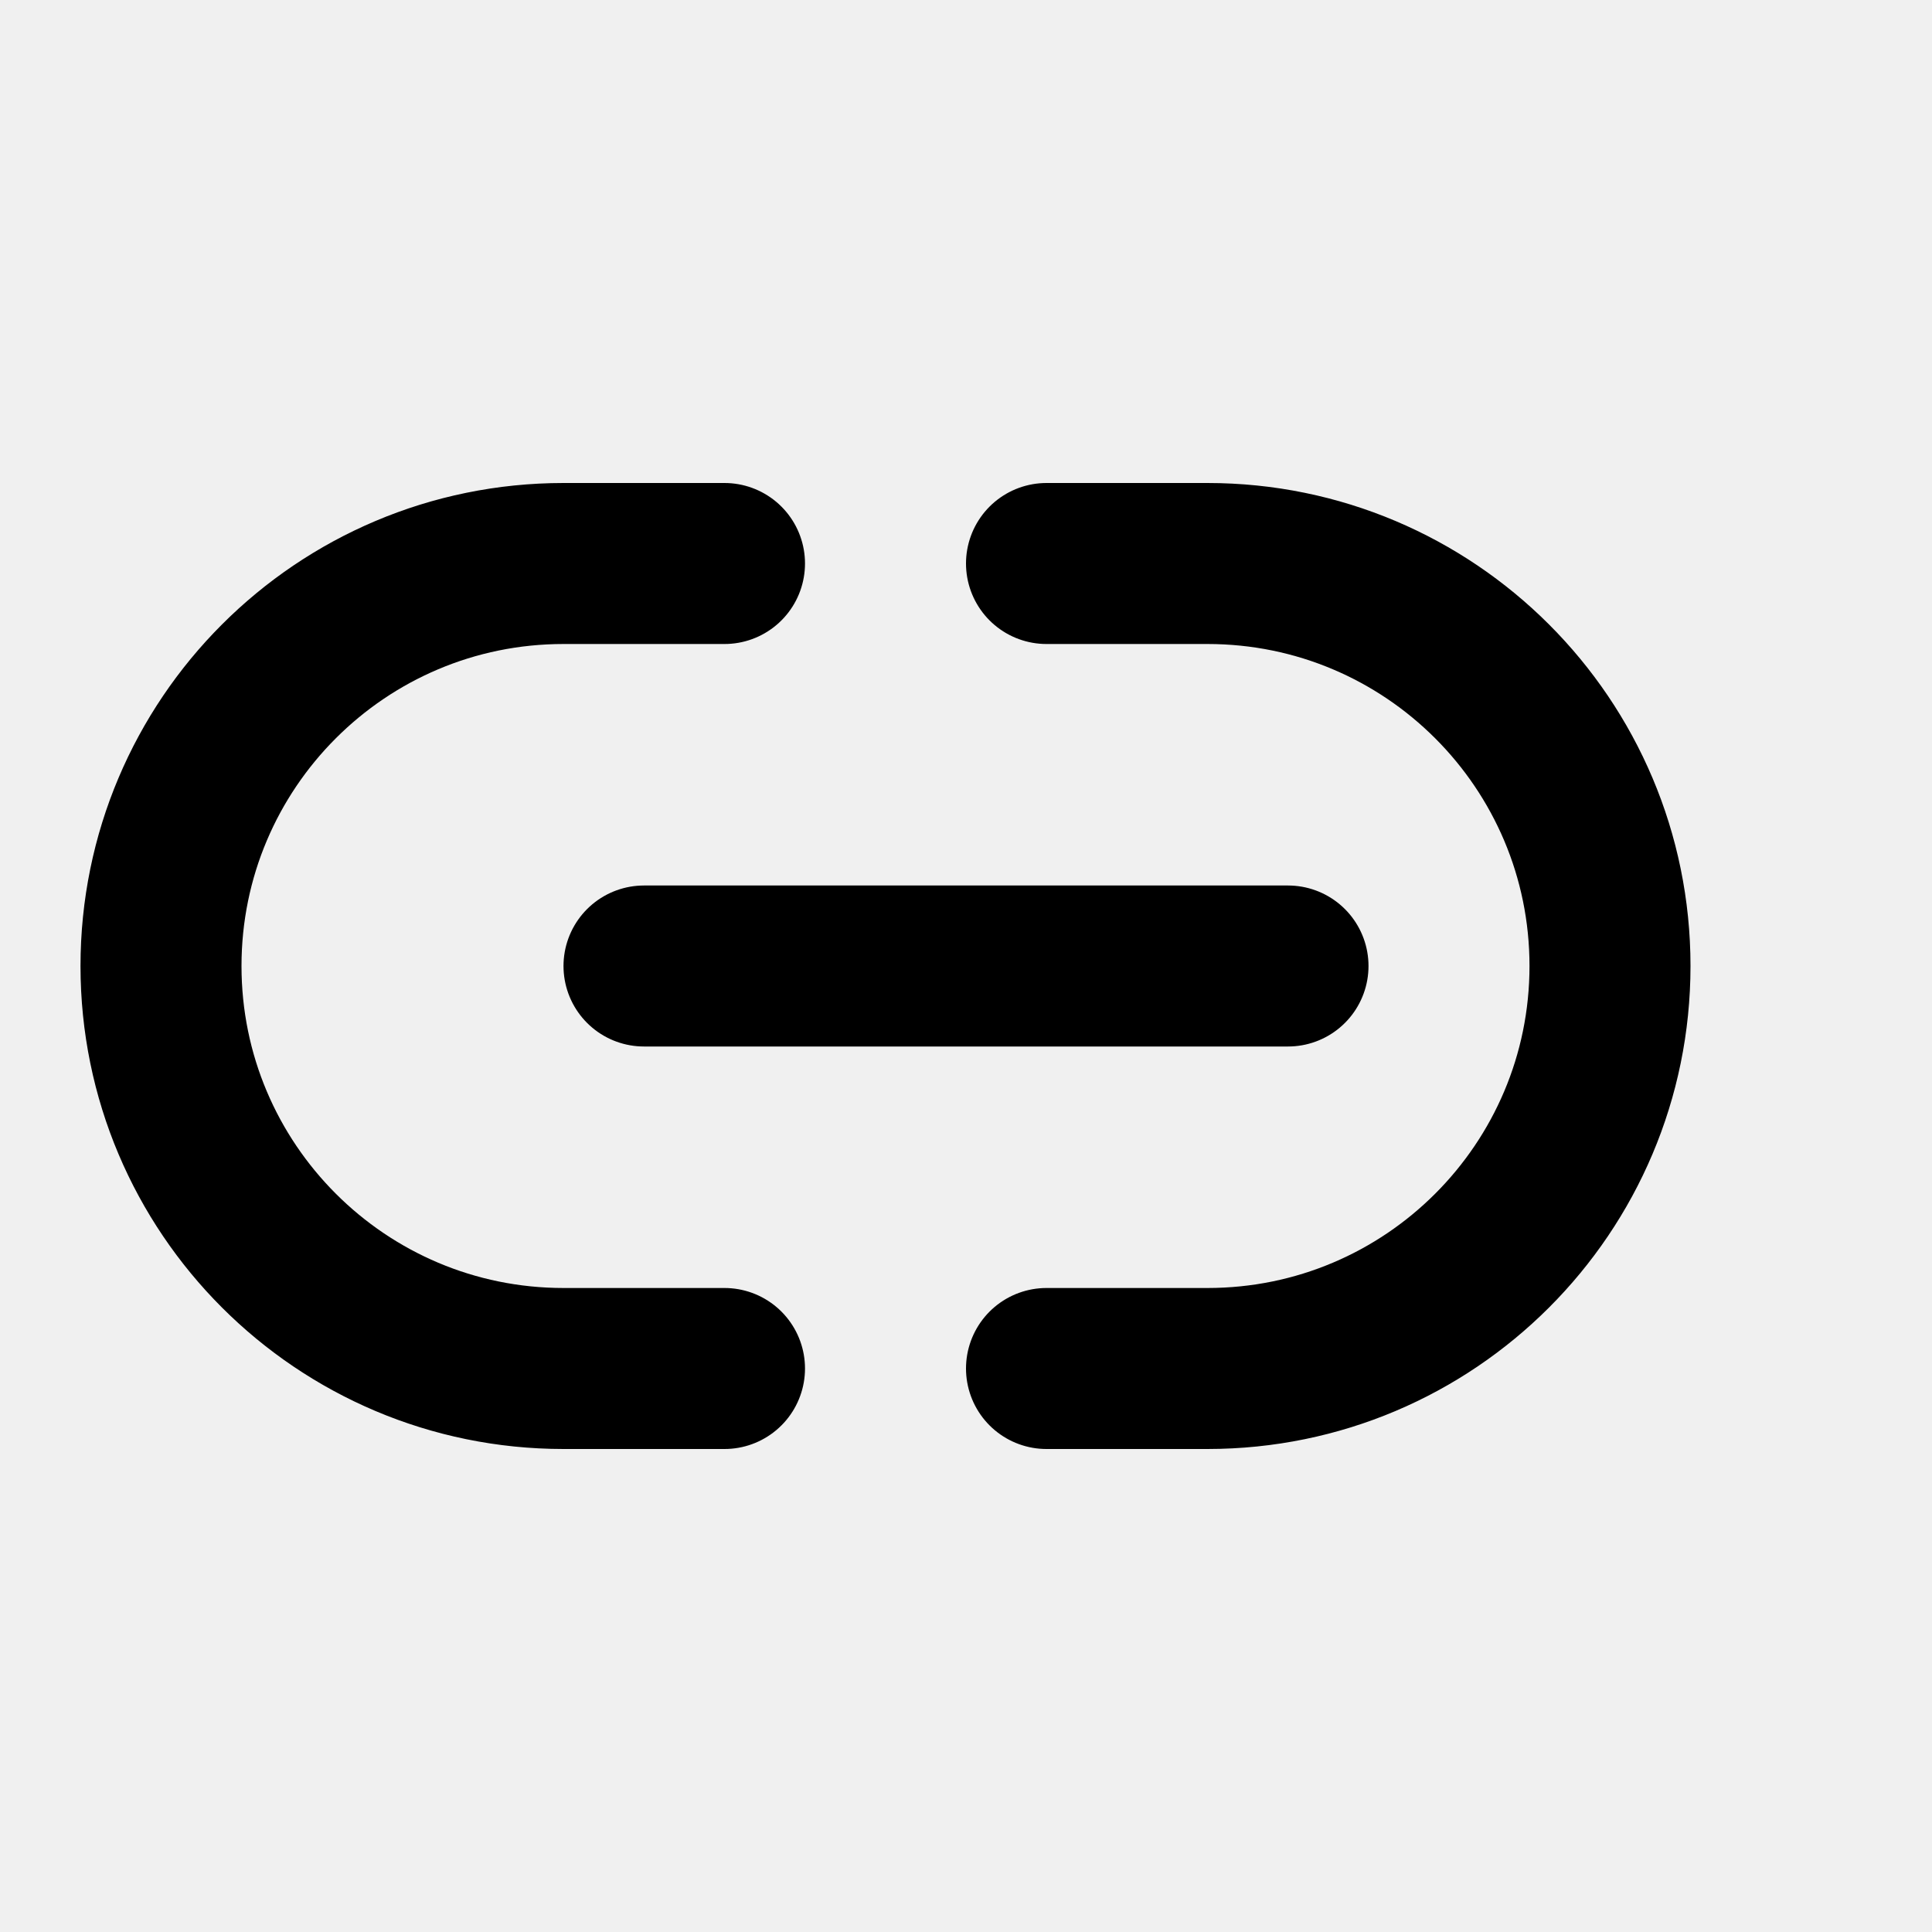
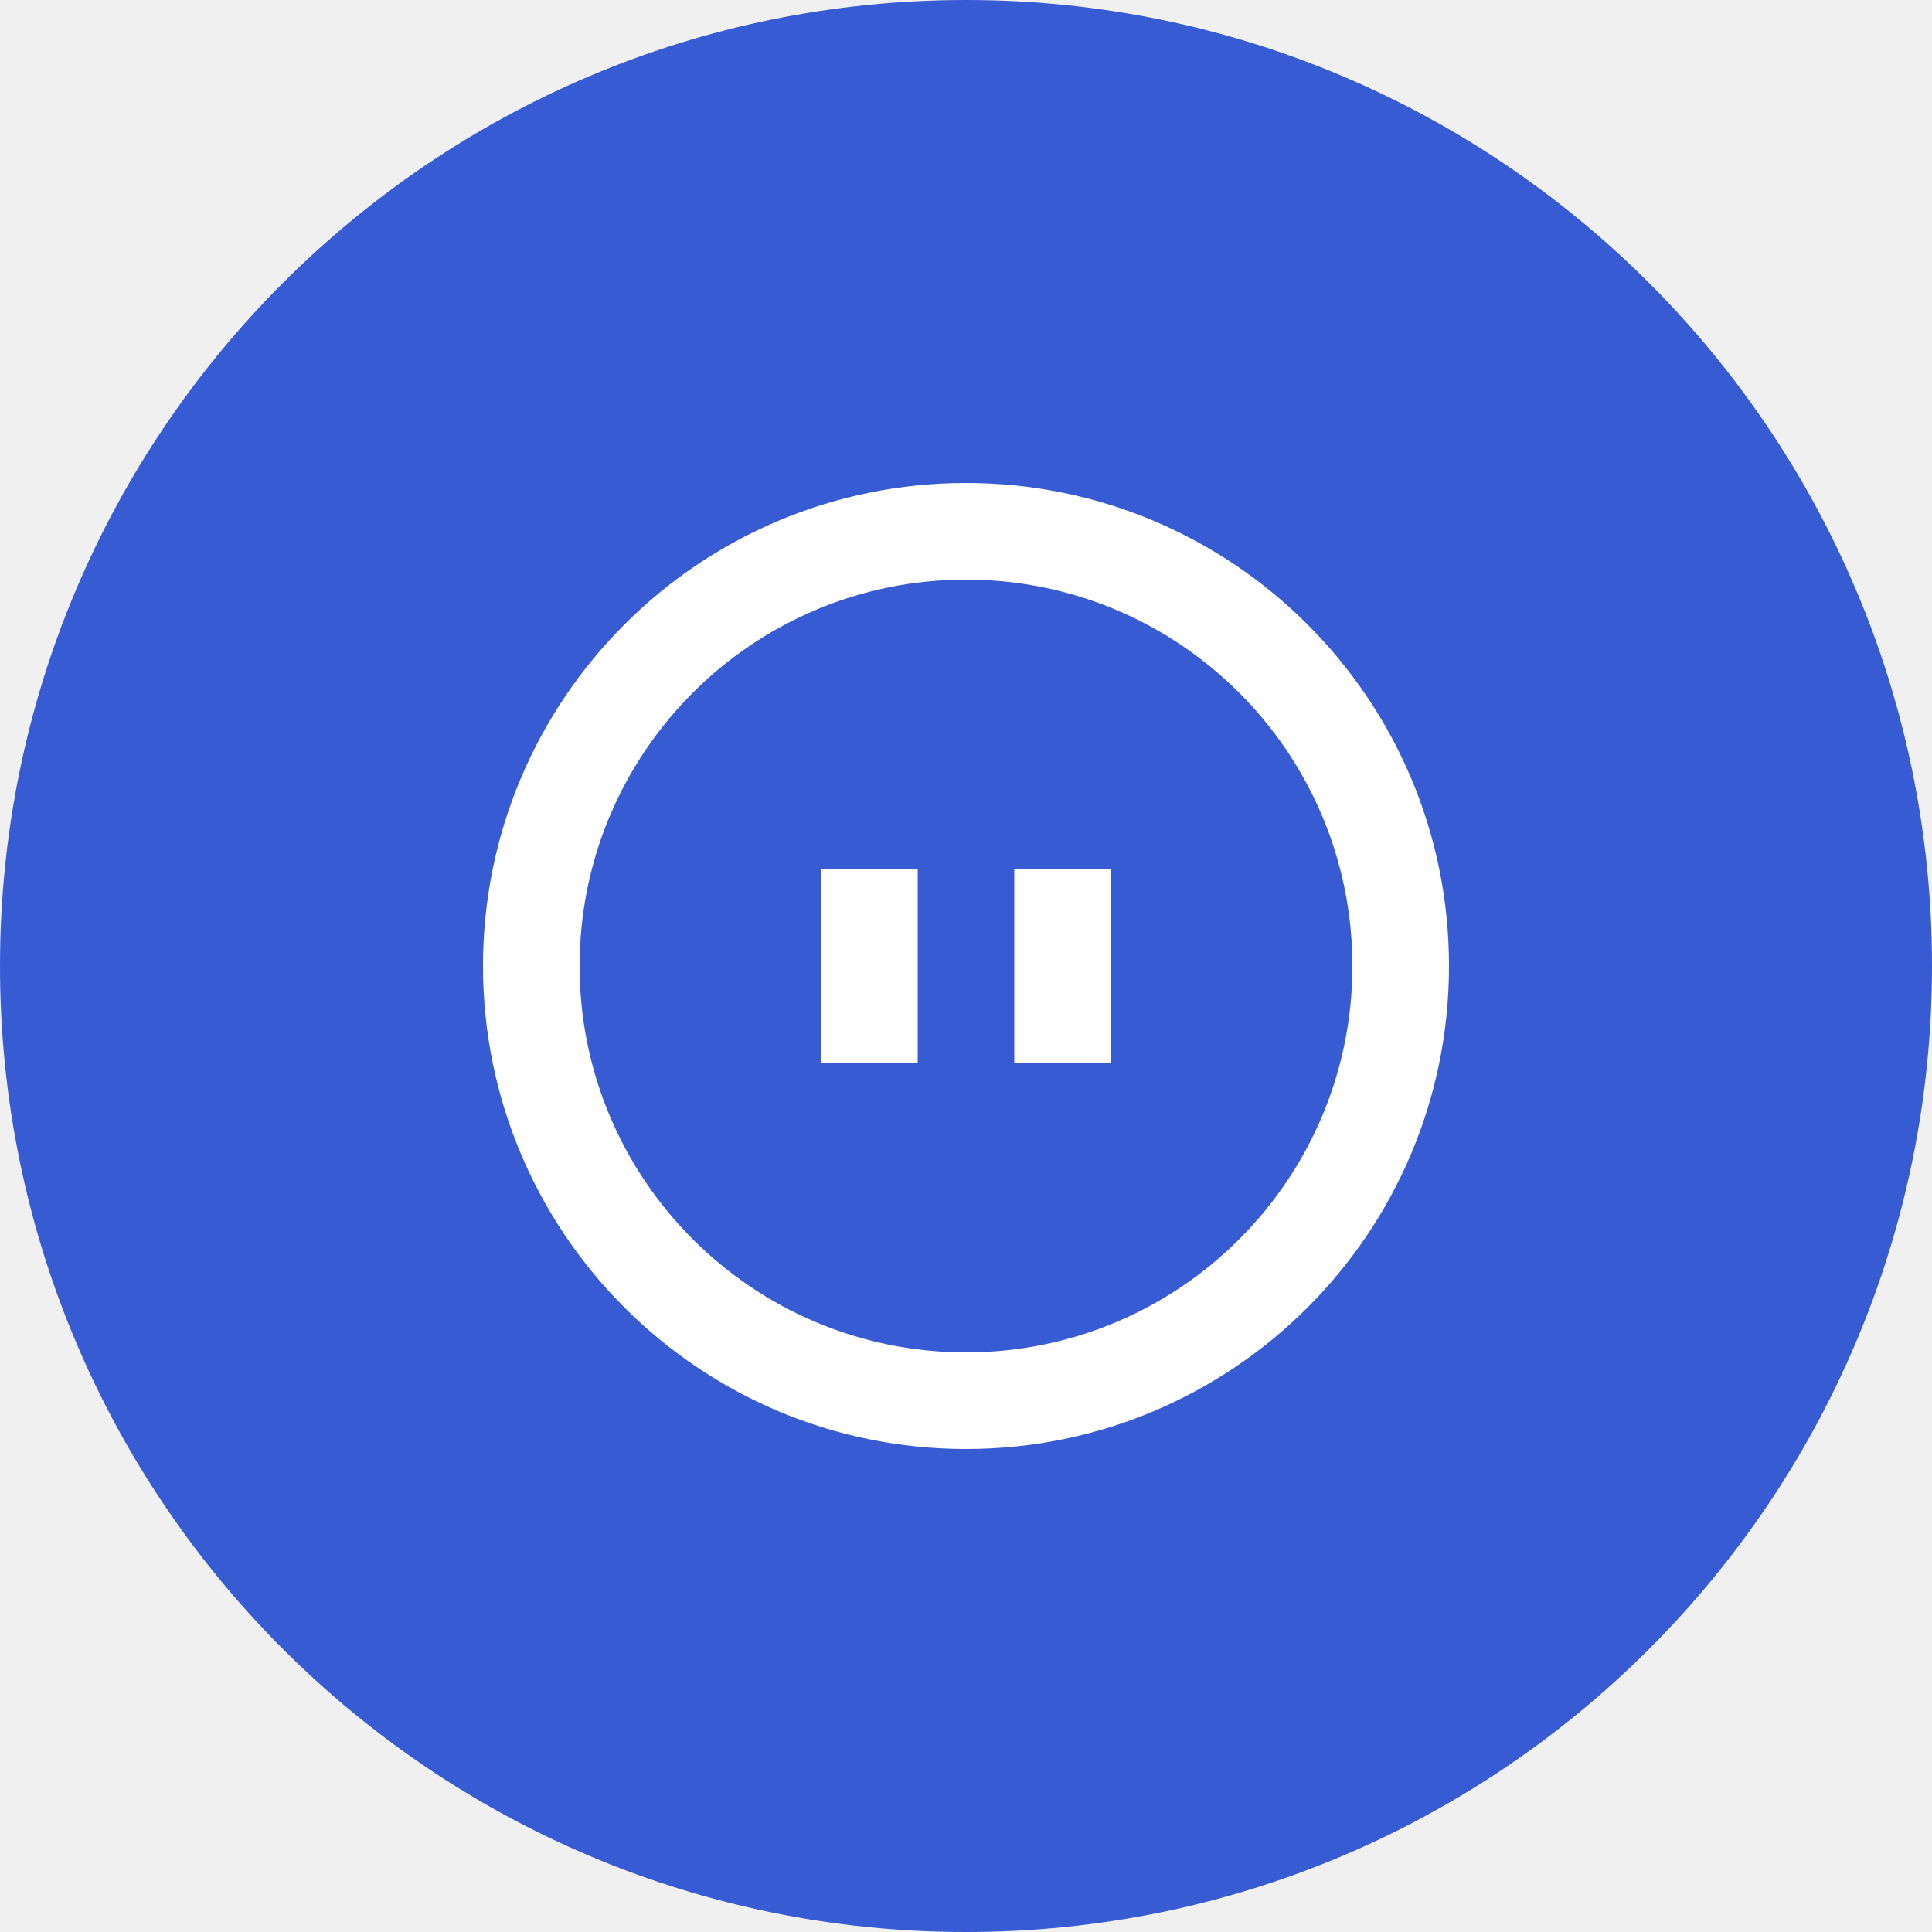
- <svg xmlns="http://www.w3.org/2000/svg" viewBox="0 0 24 24" fill="none" stroke="currentColor" stroke-width="2" stroke-linecap="round" stroke-linejoin="round">
-   <path d="M9 17H7A5 5 0 0 1 7 7h2m4 0h2a5 5 0 0 1 0 10h-2M8 12h8" />
+ <svg xmlns="http://www.w3.org/2000/svg" width="40" height="40" viewBox="0 0 40 40" fill="none">
+   <rect width="40" height="40" rx="20" fill="#375BD2" />
+   <path d="M20 10C14.477 10 10 14.477 10 20C10 25.523 14.477 30 20 30C25.523 30 30 25.523 30 20C30 14.477 25.523 10 20 10ZM20 28C15.582 28 12 24.418 12 20C12 15.582 15.582 12 20 12C24.418 12 28 15.582 28 20C28 24.418 24.418 28 20 28Z" fill="white" />
+   <path d="M23 18H21V22H23V18Z" fill="white" />
+   <path d="M19 18H17V22H19V18Z" fill="white" />
</svg>
